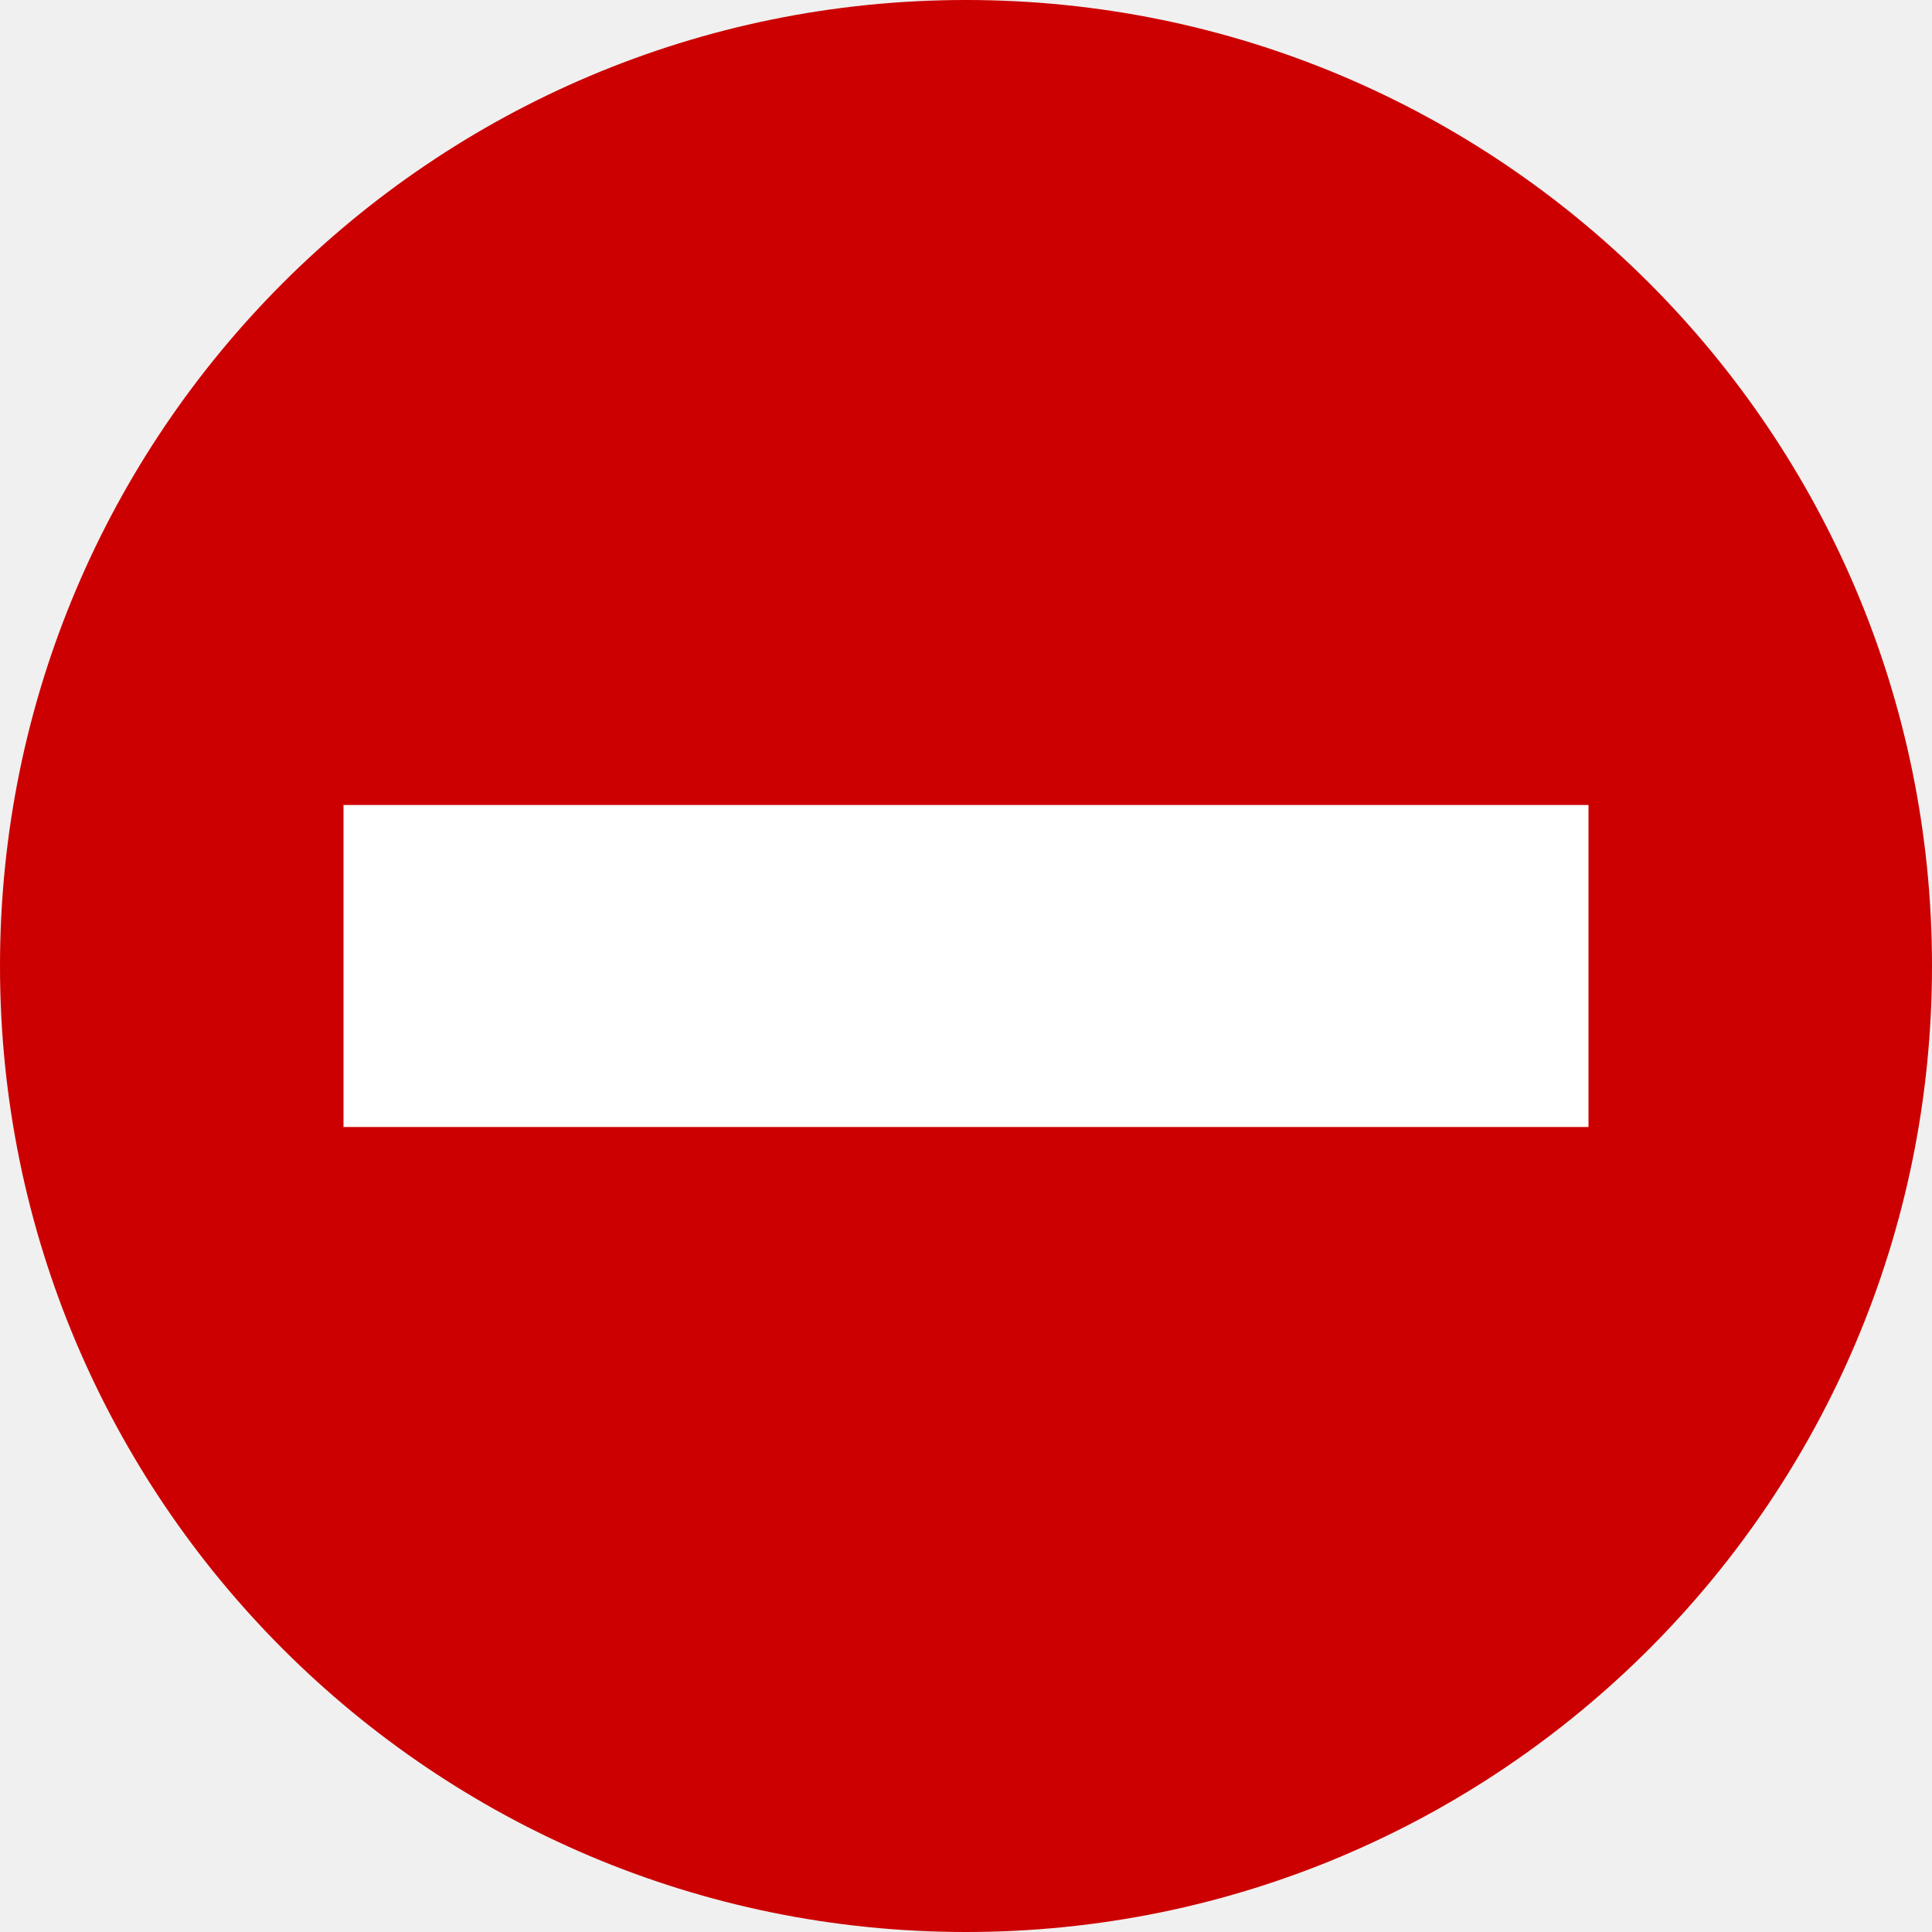
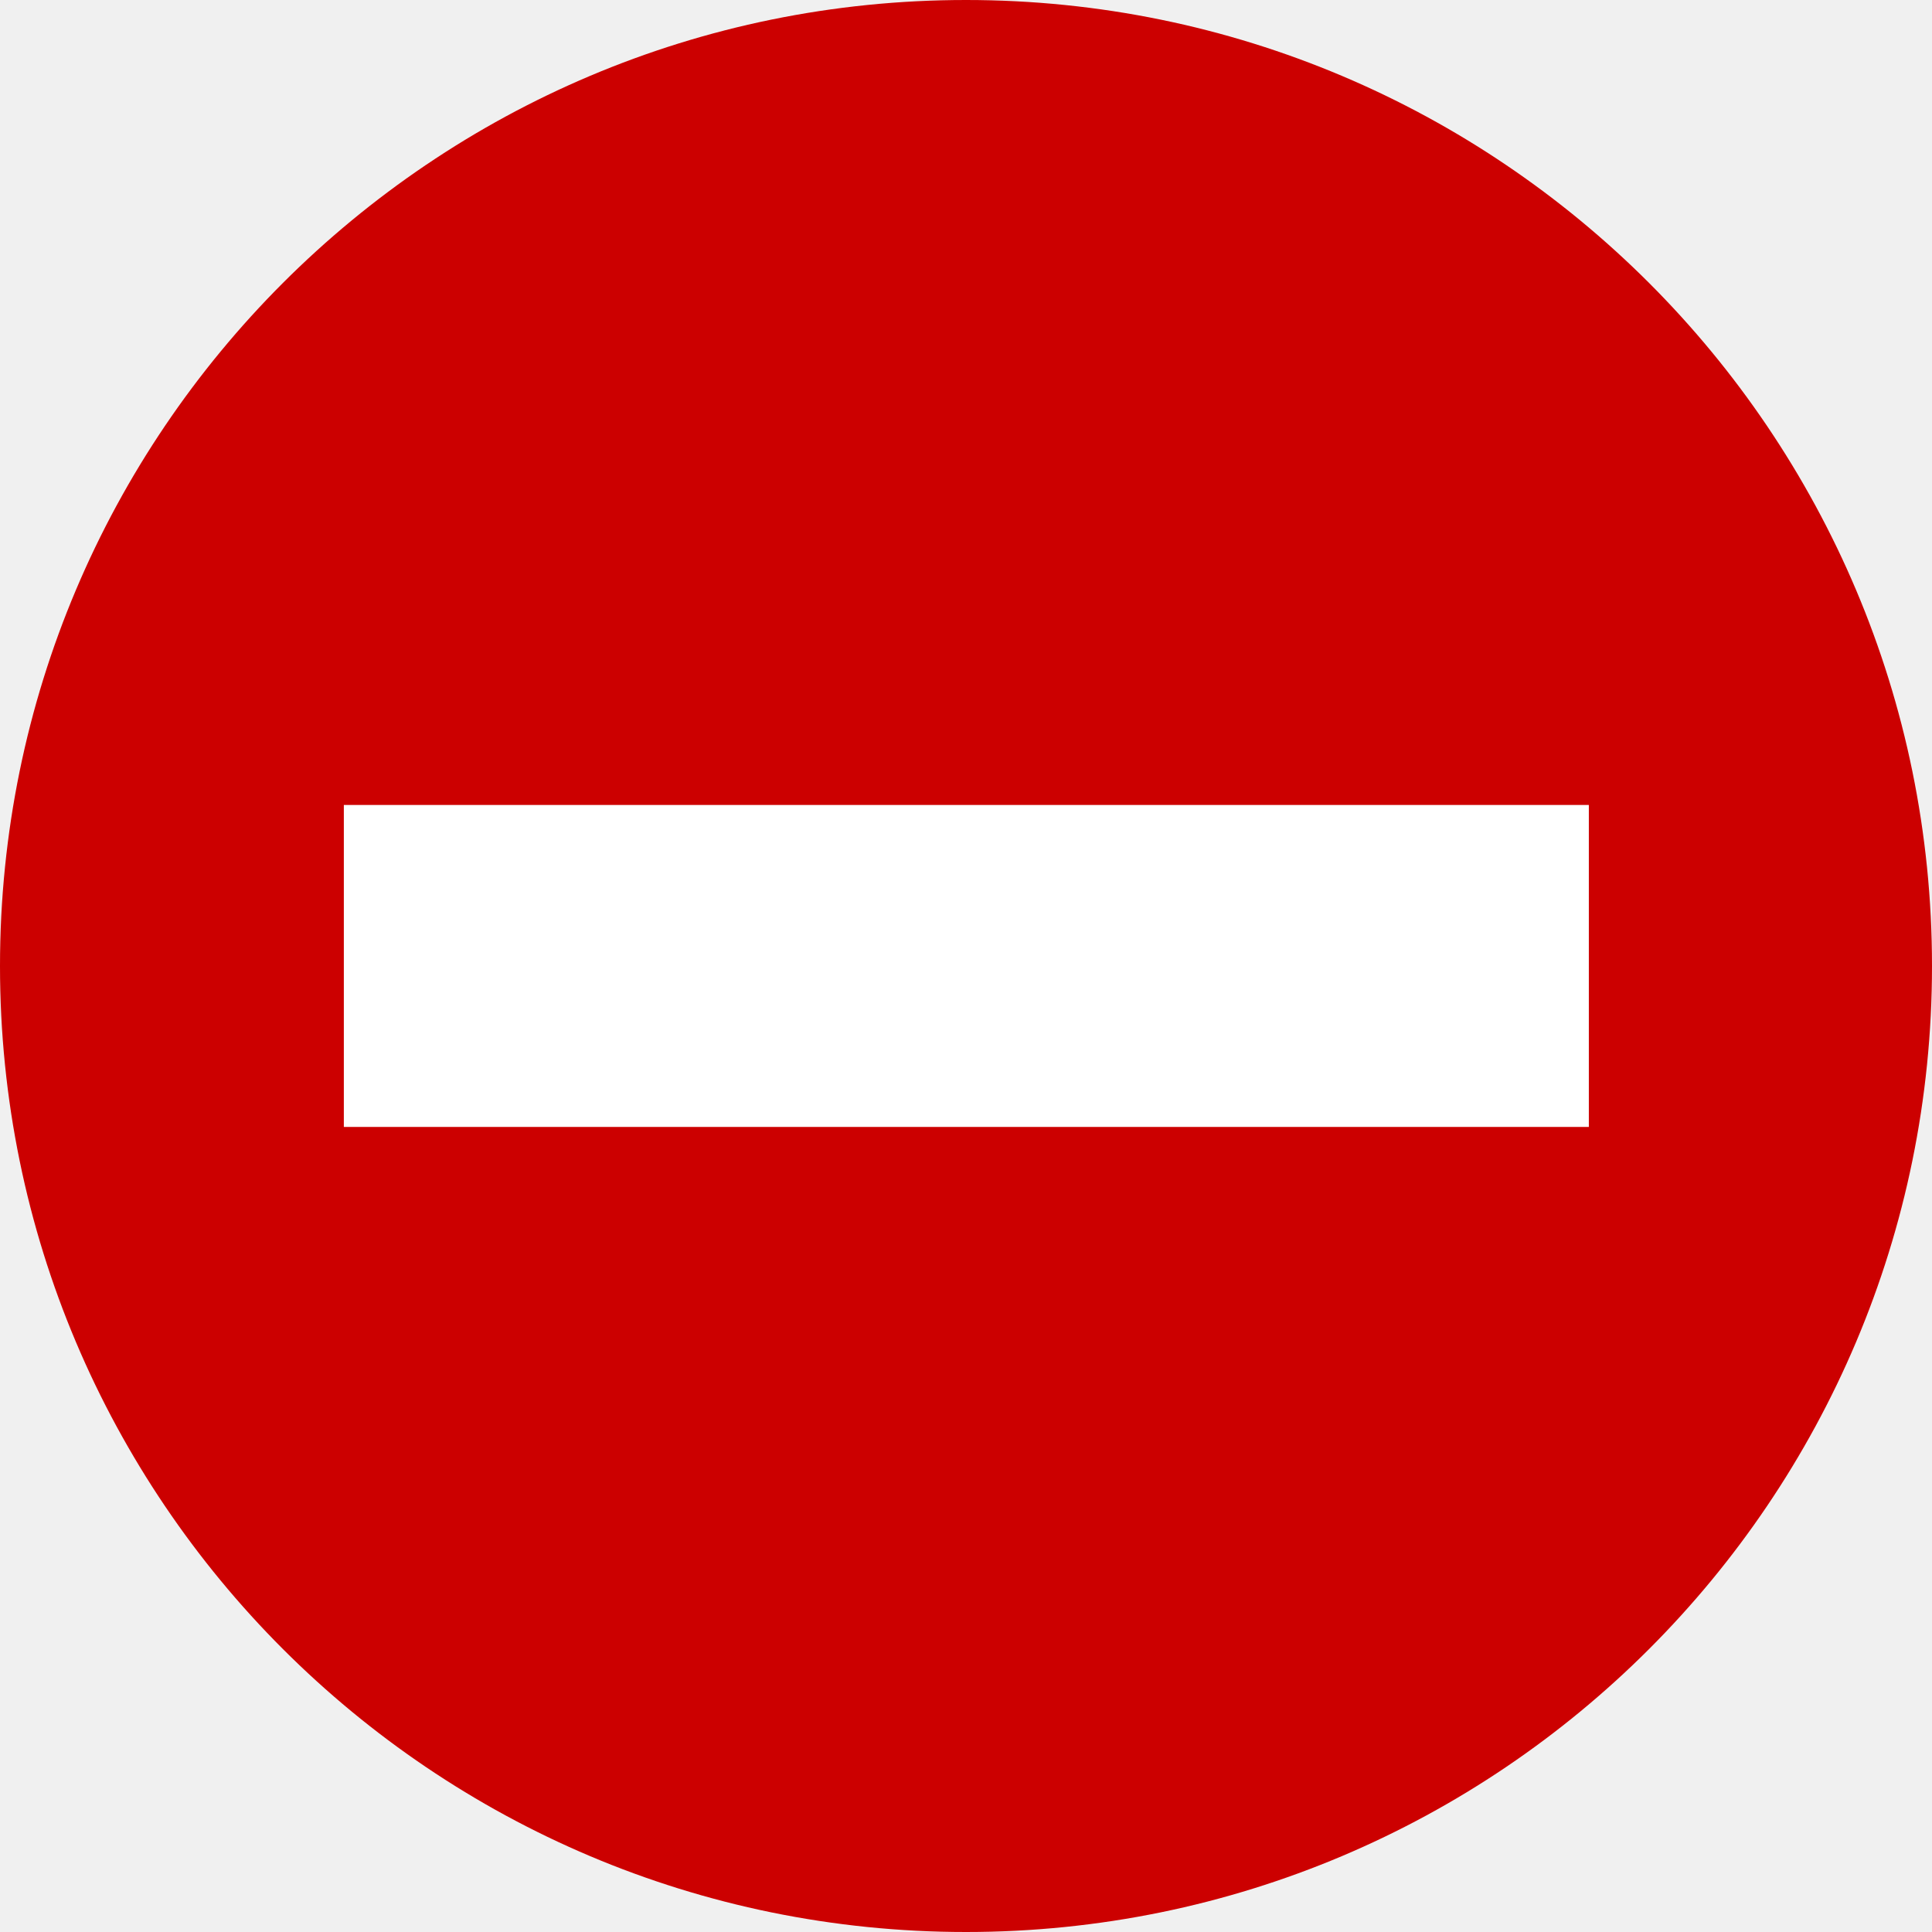
- <svg xmlns="http://www.w3.org/2000/svg" width="600" height="600" viewBox="0 0 600 600">
-   <circle cx="300" cy="300" r="300" style="fill:#cc0000" />
-   <rect x="106.677" y="250" width="386.646" height="100" style="fill:#ffffff" />
+ <svg xmlns="http://www.w3.org/2000/svg" width="400" height="400" viewBox="0 0 400 400" preserveAspectRatio="xMinYMin meet">
+   <circle cx="200" cy="200" r="200" style="fill:#cc0000" />
+   <rect x="71.188" y="166.66" width="257.764" height="66.66" style="fill:#ffffff" />
</svg>
